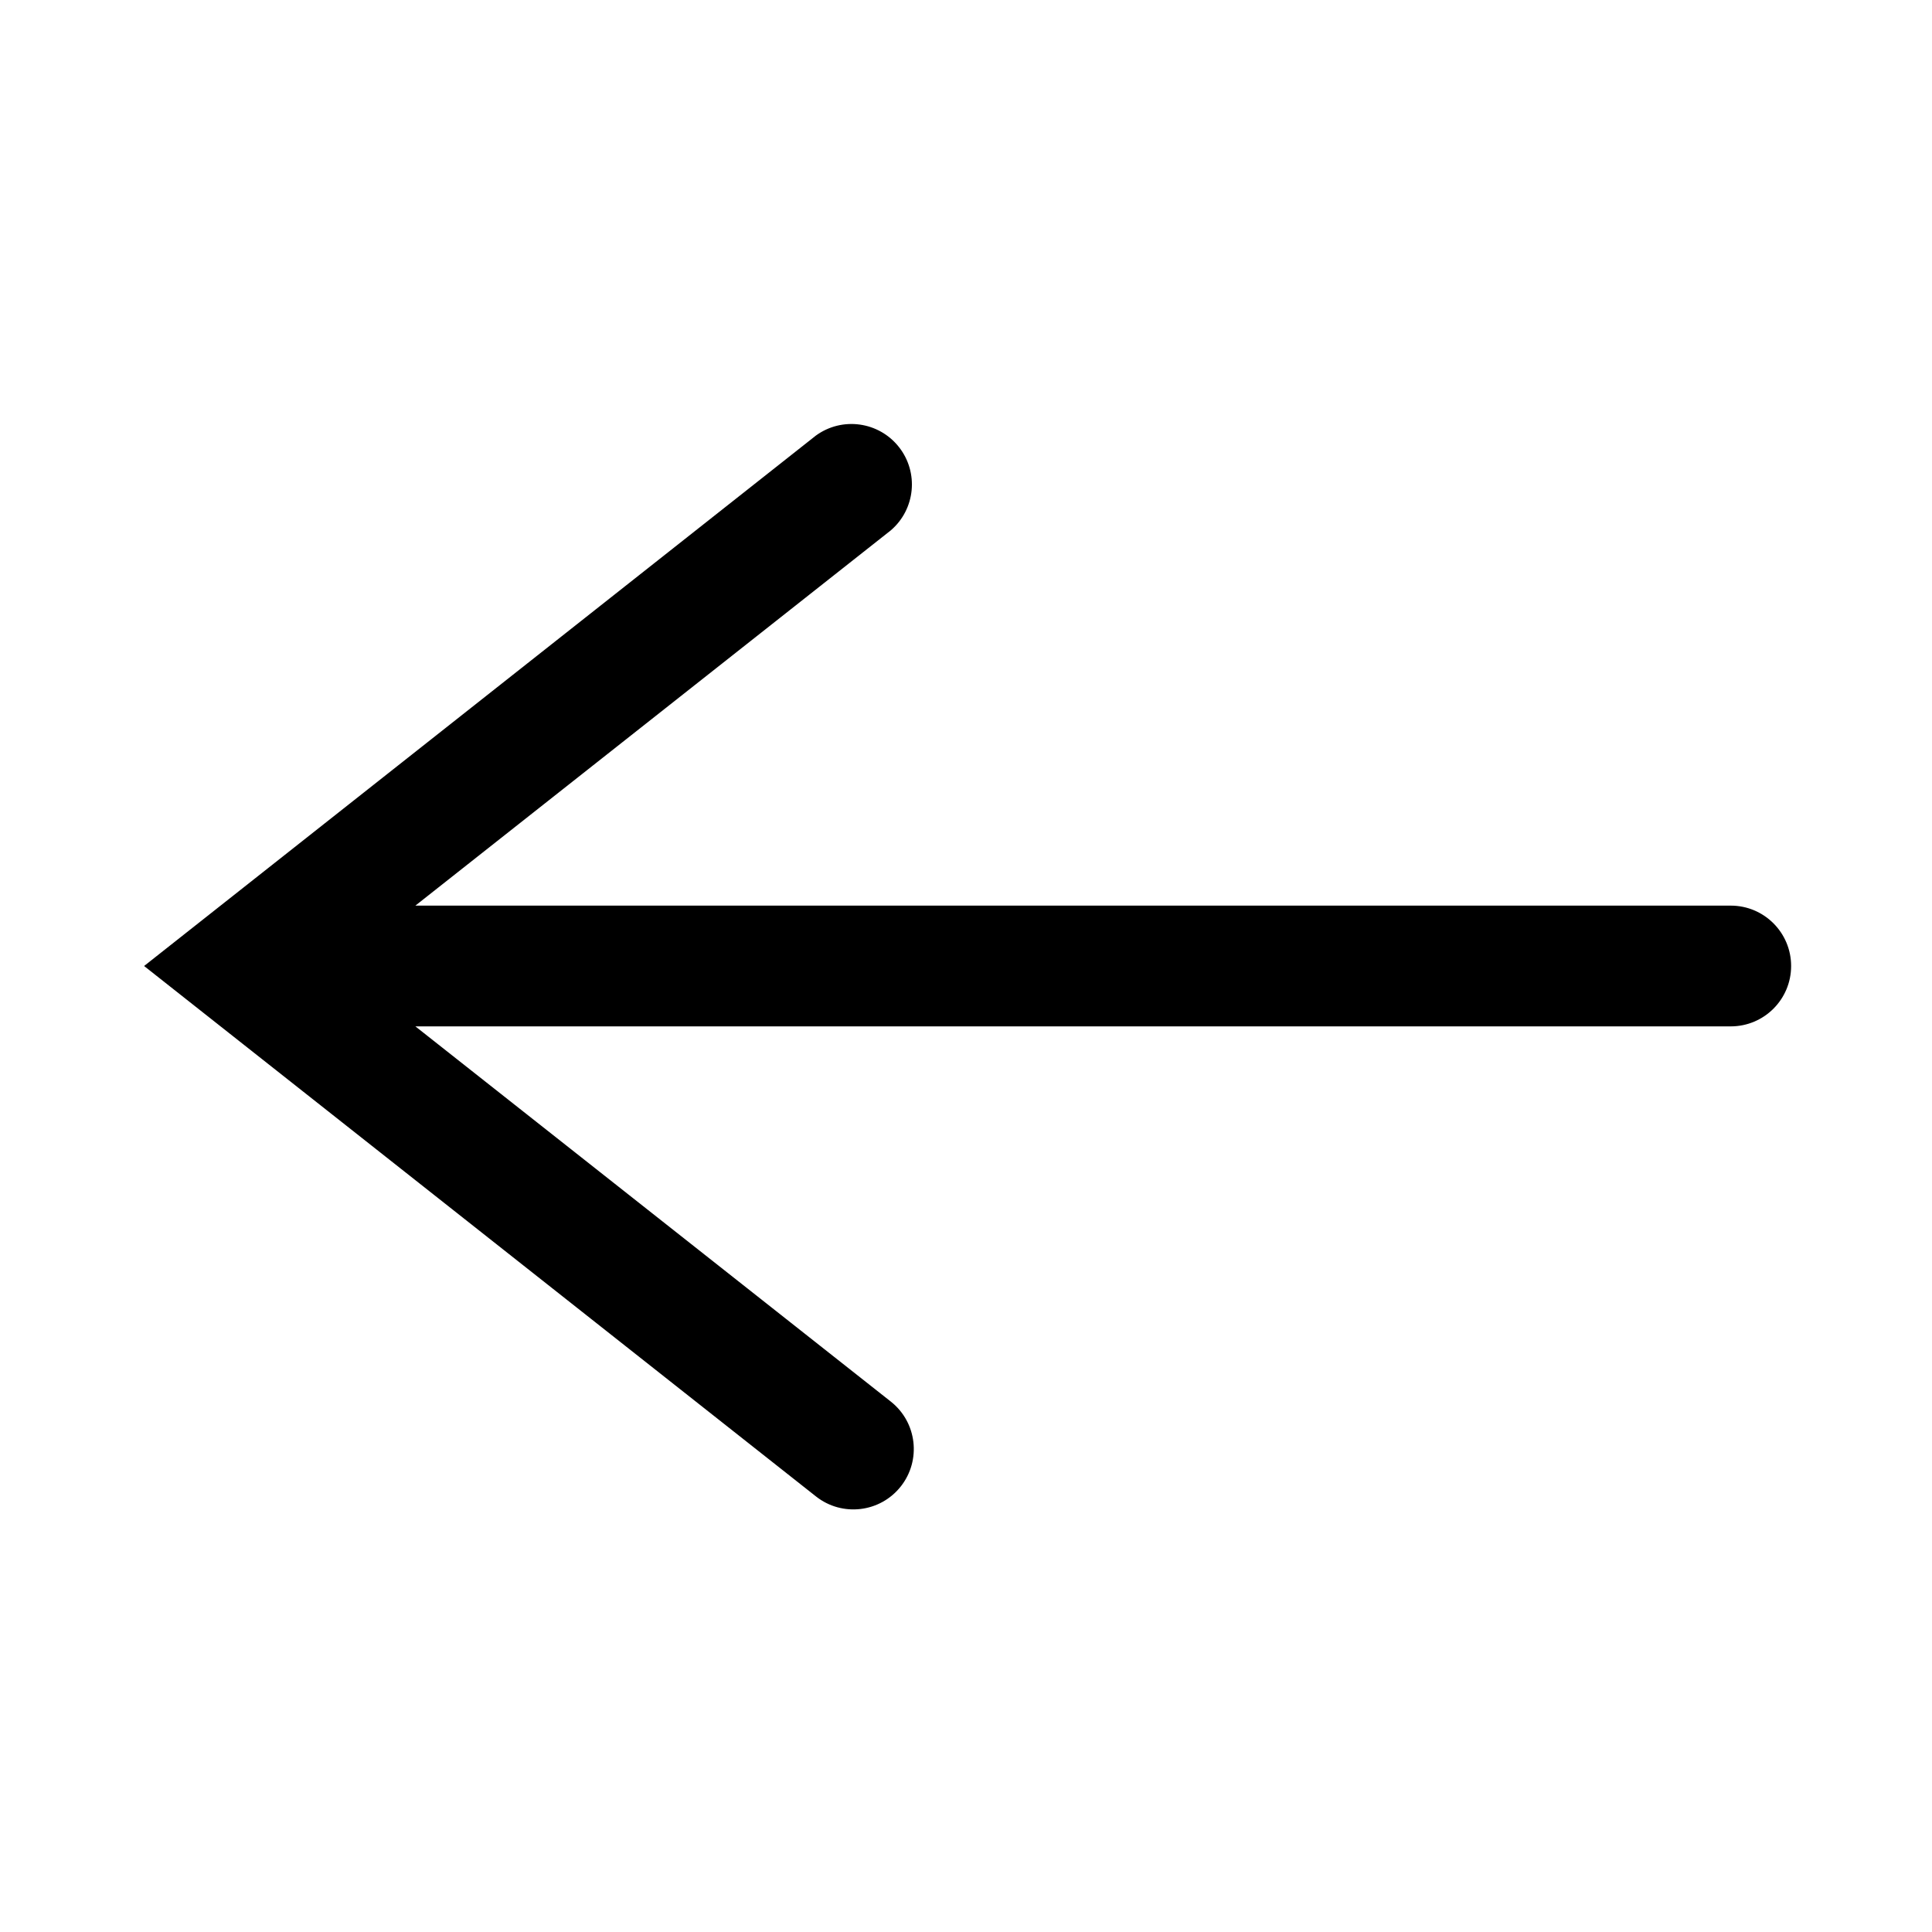
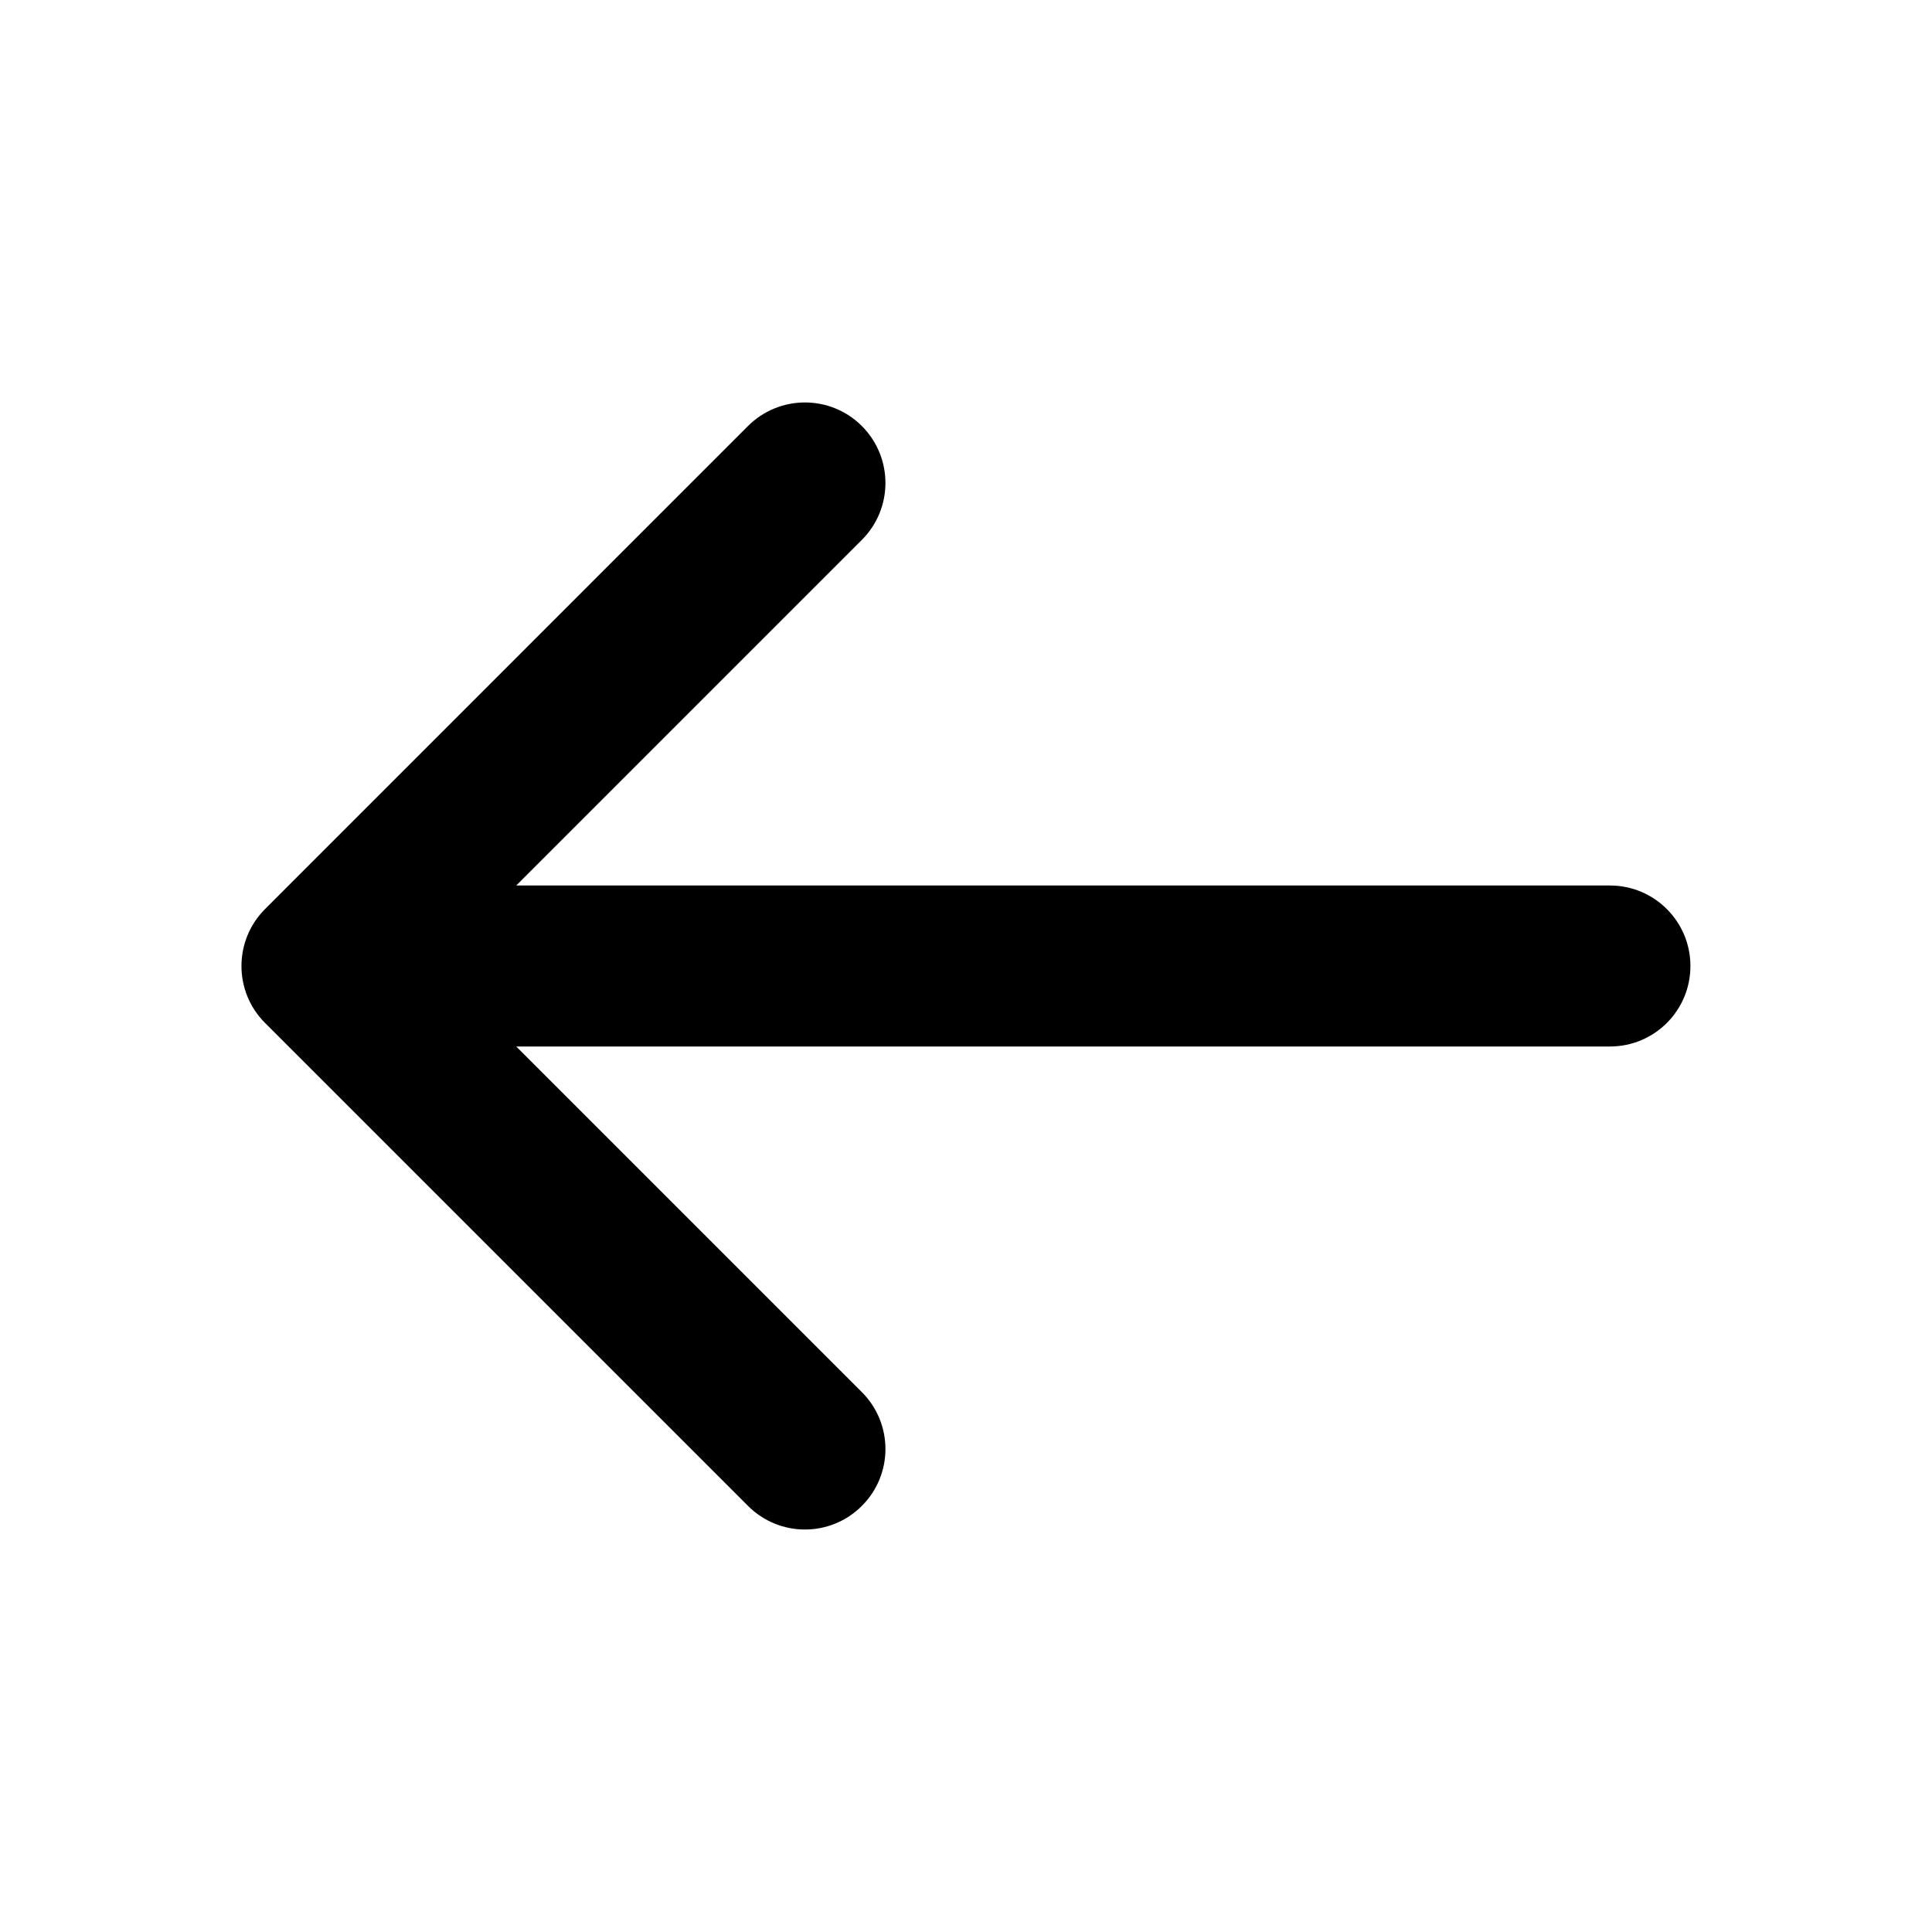
- <svg xmlns="http://www.w3.org/2000/svg" width="24" height="24">
-   <path d="M21.5 11.25H5.16l5.905-4.661a.751.751 0 00-.93-1.178L1.79 12l8.346 6.589a.75.75 0 00.93-1.178L5.16 12.75H21.5a.75.75 0 000-1.5" fill-rule="evenodd" />
+ <svg xmlns="http://www.w3.org/2000/svg" width="24" height="24" viewBox="0 0 24 24" fill="none">
+   <path d="M10.706 5.292C11.097 5.683 11.097 6.316 10.706 6.707L6.413 11H19.999C20.552 11 20.999 11.448 20.999 12C20.999 12.553 20.552 13 19.999 13H6.413L10.706 17.293C11.097 17.684 11.097 18.317 10.706 18.707C10.316 19.098 9.683 19.098 9.292 18.707L3.292 12.707C2.902 12.317 2.902 11.684 3.292 11.293L9.292 5.292C9.683 4.902 10.316 4.902 10.706 5.292Z" fill-rule="evenodd" clip-rule="evenodd" fill="black" />
</svg>
